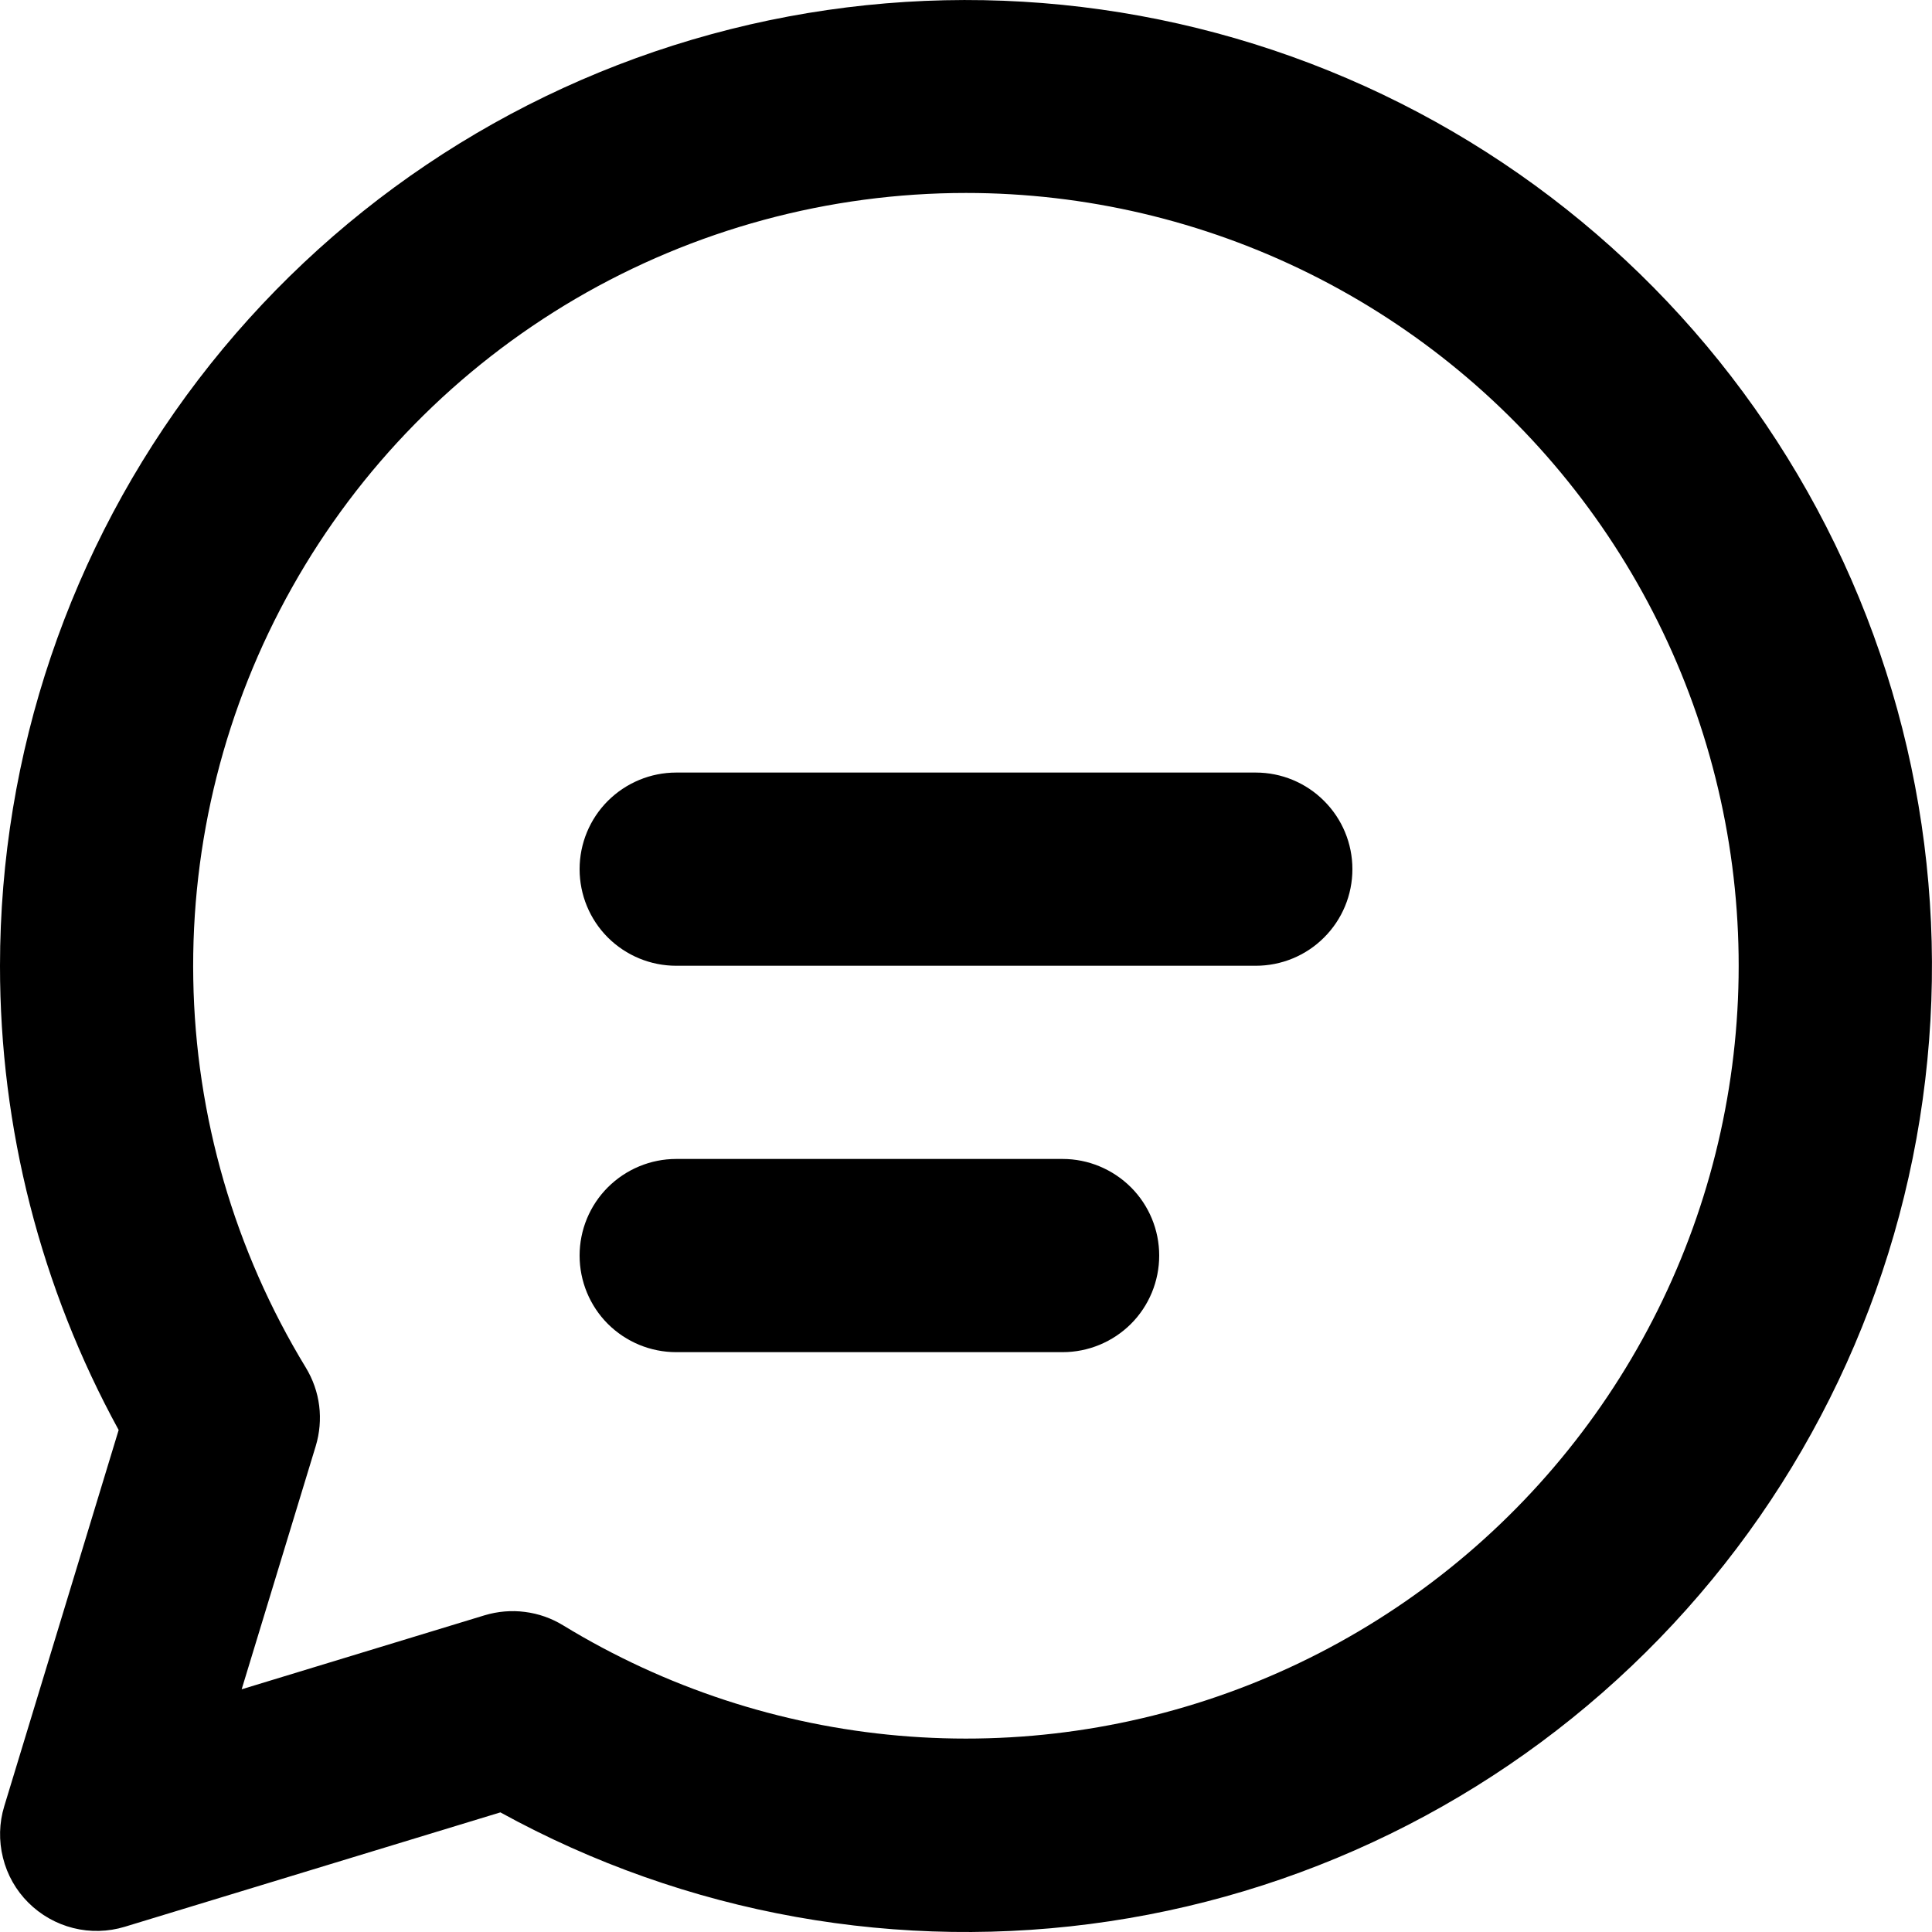
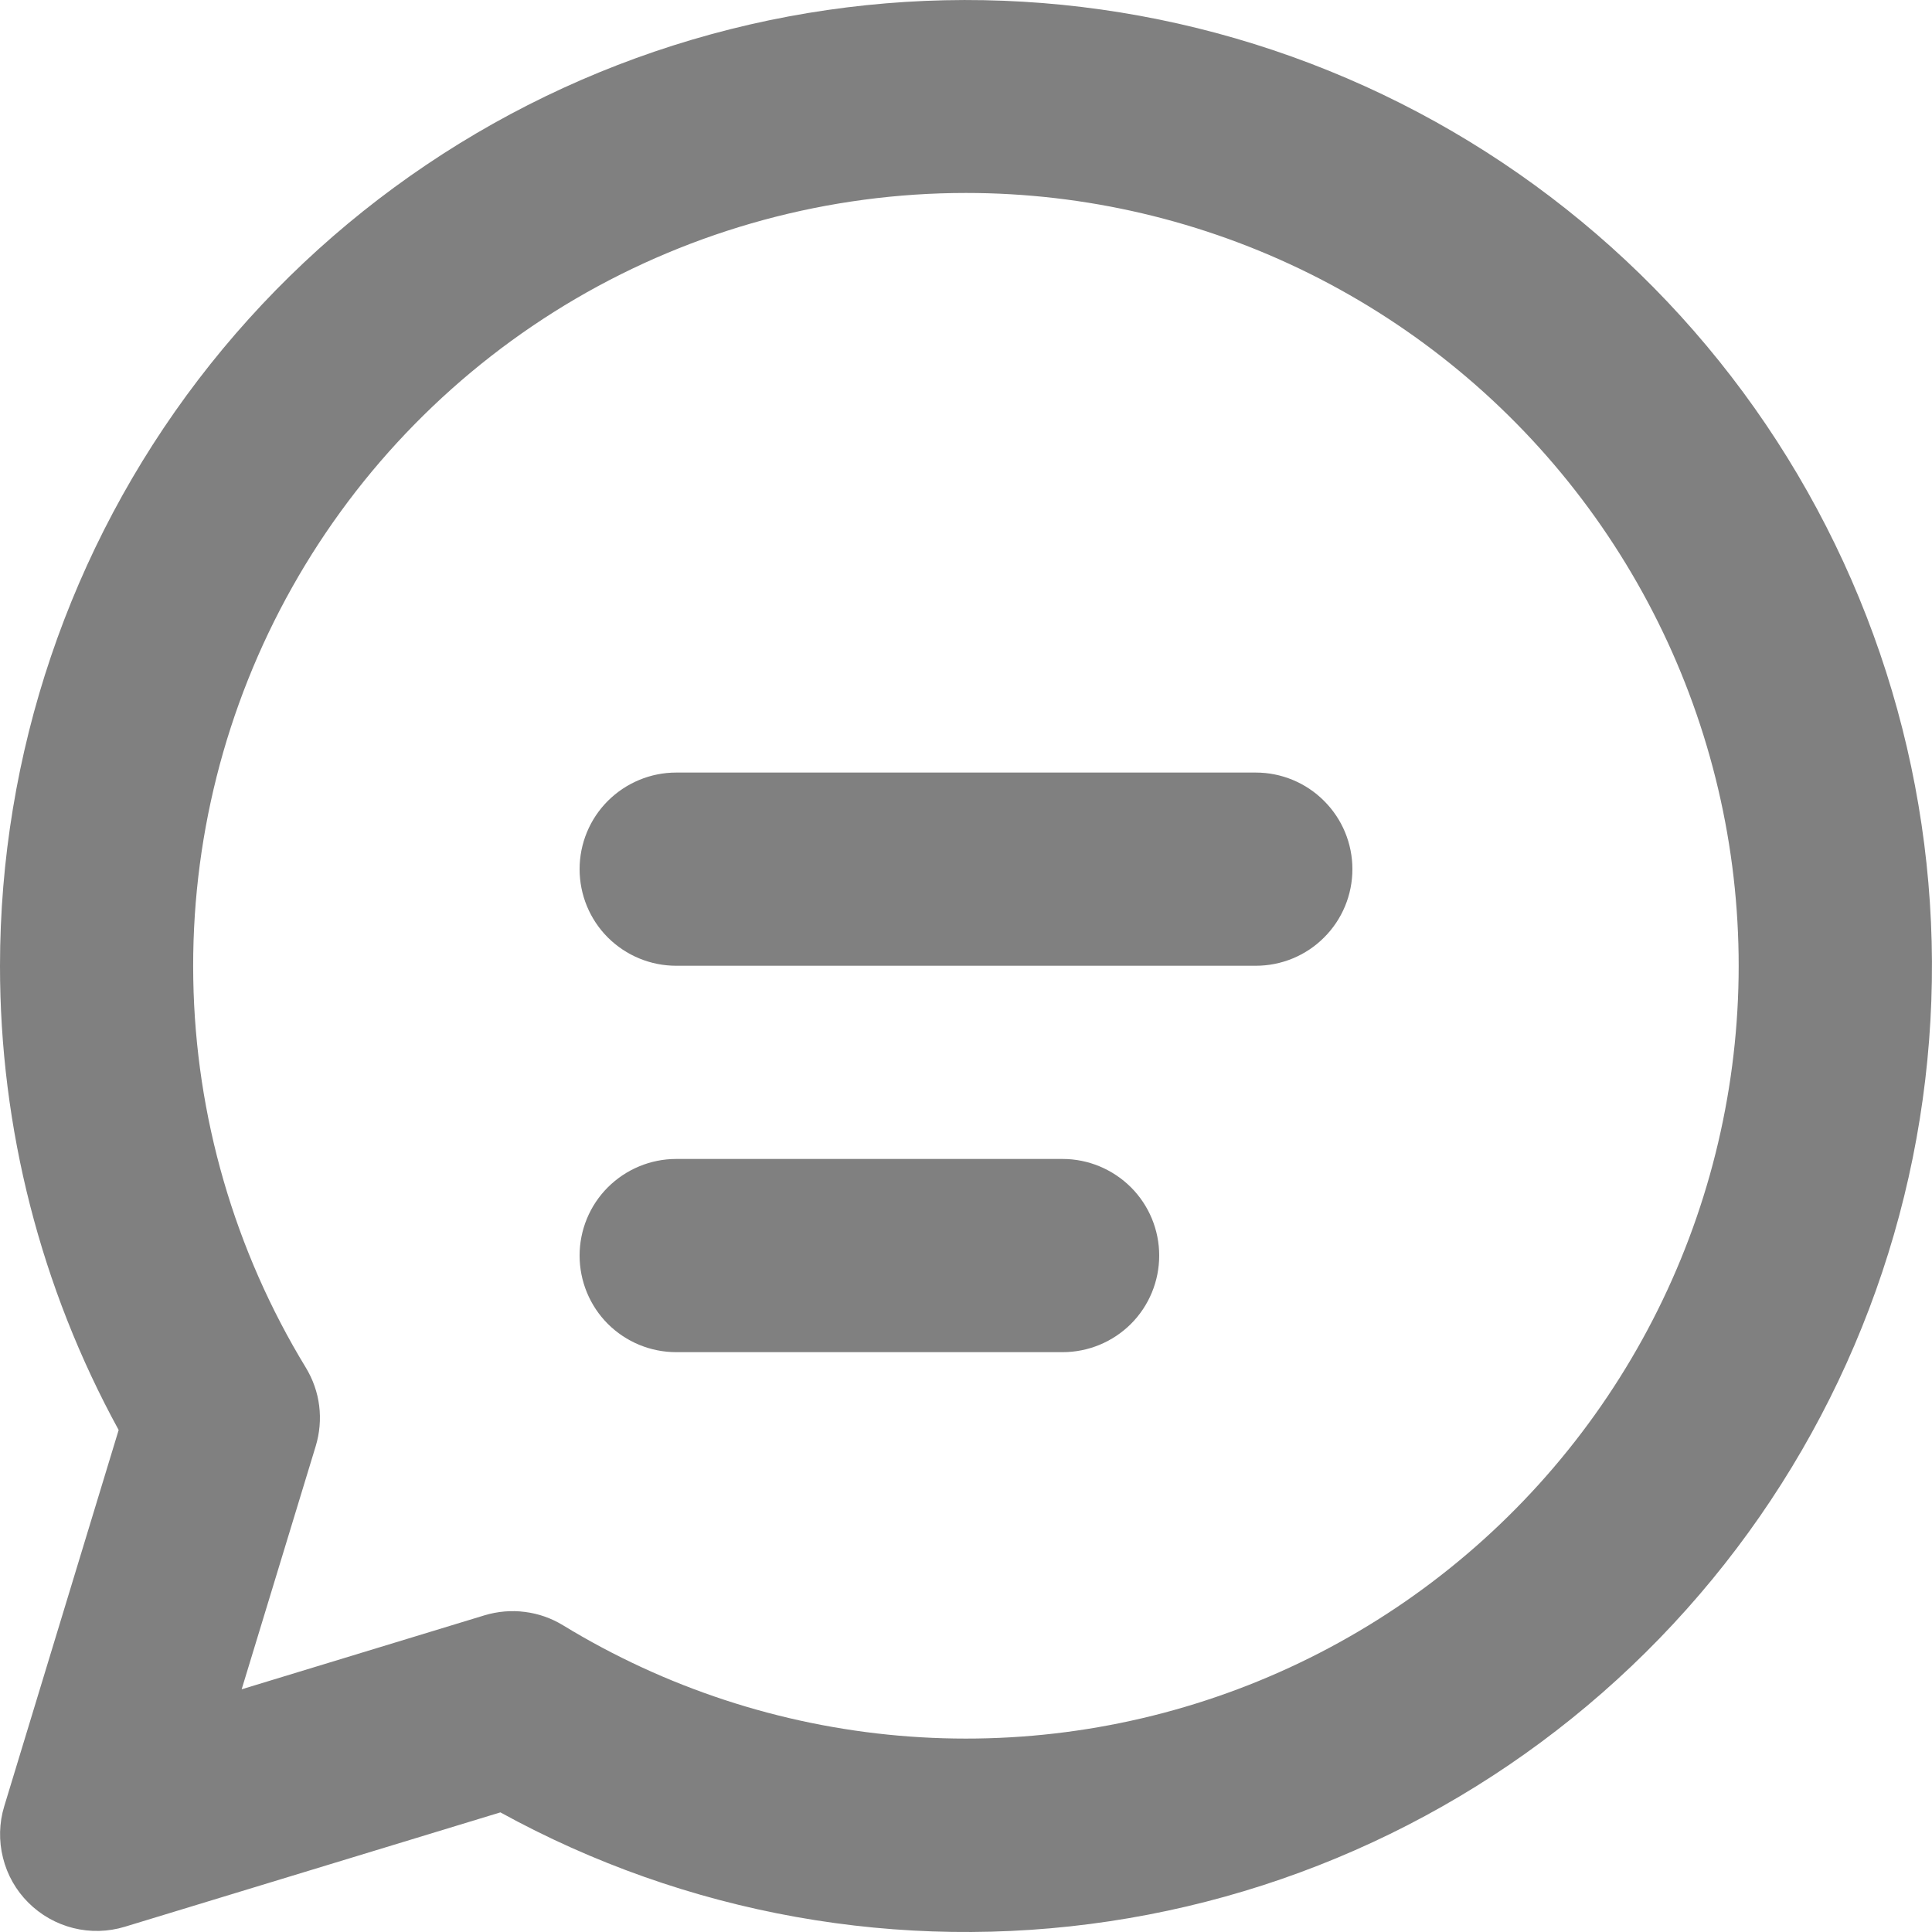
<svg xmlns="http://www.w3.org/2000/svg" width="24" height="24" viewBox="0 0 24 24" fill="none">
-   <path d="M7.2 10.797C7.2 10.479 7.326 10.174 7.551 9.949C7.777 9.724 8.082 9.597 8.4 9.597H15.6C15.918 9.597 16.224 9.724 16.448 9.949C16.674 10.174 16.8 10.479 16.8 10.797C16.8 11.116 16.674 11.421 16.448 11.646C16.224 11.871 15.918 11.997 15.6 11.997H8.4C8.082 11.997 7.777 11.871 7.551 11.646C7.326 11.421 7.2 11.116 7.2 10.797ZM8.4 14.397C8.082 14.397 7.777 14.524 7.551 14.749C7.326 14.974 7.2 15.279 7.2 15.597C7.2 15.915 7.326 16.221 7.551 16.446C7.777 16.671 8.082 16.797 8.4 16.797H13.2C13.518 16.797 13.823 16.671 14.049 16.446C14.274 16.221 14.4 15.915 14.4 15.597C14.4 15.279 14.274 14.974 14.049 14.749C13.823 14.524 13.518 14.397 13.2 14.397H8.4ZM1.35205e-06 11.997C0.001 9.366 0.866 6.809 2.462 4.718C4.059 2.627 6.299 1.118 8.836 0.425C11.374 -0.269 14.069 -0.109 16.508 0.879C18.946 1.867 20.992 3.629 22.33 5.894C23.669 8.159 24.226 10.801 23.916 13.414C23.607 16.026 22.447 18.464 20.615 20.353C18.784 22.242 16.383 23.477 13.781 23.867C11.179 24.258 8.521 23.782 6.216 22.514L1.55 23.935C1.342 23.998 1.121 24.004 0.91 23.951C0.699 23.898 0.506 23.789 0.352 23.635C0.198 23.482 0.089 23.289 0.037 23.078C-0.016 22.867 -0.011 22.645 0.053 22.437L1.474 17.764C0.506 15.996 -0.001 14.013 1.35205e-06 11.997ZM12 2.397C10.296 2.397 8.622 2.851 7.151 3.711C5.681 4.572 4.465 5.808 3.63 7.294C2.795 8.779 2.371 10.461 2.401 12.165C2.43 13.868 2.913 15.534 3.799 16.989C3.887 17.134 3.944 17.295 3.965 17.463C3.986 17.631 3.971 17.802 3.922 17.964L3.002 20.985L6.019 20.066C6.182 20.017 6.353 20.002 6.521 20.024C6.689 20.045 6.851 20.102 6.996 20.191C8.261 20.963 9.688 21.432 11.165 21.561C12.642 21.69 14.128 21.475 15.508 20.933C16.888 20.391 18.123 19.537 19.118 18.437C20.112 17.338 20.839 16.023 21.24 14.596C21.641 13.169 21.707 11.668 21.431 10.212C21.155 8.755 20.546 7.383 19.651 6.201C18.756 5.019 17.599 4.061 16.272 3.401C14.945 2.741 13.482 2.397 12 2.397Z" fill="black" />
+   <path d="M7.2 10.797C7.2 10.479 7.326 10.174 7.551 9.949C7.777 9.724 8.082 9.597 8.4 9.597H15.6C15.918 9.597 16.224 9.724 16.448 9.949C16.674 10.174 16.8 10.479 16.8 10.797C16.8 11.116 16.674 11.421 16.448 11.646C16.224 11.871 15.918 11.997 15.6 11.997H8.4C8.082 11.997 7.777 11.871 7.551 11.646C7.326 11.421 7.2 11.116 7.2 10.797ZM8.4 14.397C8.082 14.397 7.777 14.524 7.551 14.749C7.326 14.974 7.2 15.279 7.2 15.597C7.2 15.915 7.326 16.221 7.551 16.446C7.777 16.671 8.082 16.797 8.4 16.797H13.2C13.518 16.797 13.823 16.671 14.049 16.446C14.274 16.221 14.4 15.915 14.4 15.597C14.4 15.279 14.274 14.974 14.049 14.749C13.823 14.524 13.518 14.397 13.2 14.397H8.4ZM1.35205e-06 11.997C0.001 9.366 0.866 6.809 2.462 4.718C4.059 2.627 6.299 1.118 8.836 0.425C11.374 -0.269 14.069 -0.109 16.508 0.879C18.946 1.867 20.992 3.629 22.33 5.894C23.669 8.159 24.226 10.801 23.916 13.414C23.607 16.026 22.447 18.464 20.615 20.353C18.784 22.242 16.383 23.477 13.781 23.867C11.179 24.258 8.521 23.782 6.216 22.514L1.55 23.935C1.342 23.998 1.121 24.004 0.91 23.951C0.699 23.898 0.506 23.789 0.352 23.635C0.198 23.482 0.089 23.289 0.037 23.078C-0.016 22.867 -0.011 22.645 0.053 22.437L1.474 17.764C0.506 15.996 -0.001 14.013 1.35205e-06 11.997ZM12 2.397C10.296 2.397 8.622 2.851 7.151 3.711C5.681 4.572 4.465 5.808 3.63 7.294C2.795 8.779 2.371 10.461 2.401 12.165C2.43 13.868 2.913 15.534 3.799 16.989C3.887 17.134 3.944 17.295 3.965 17.463C3.986 17.631 3.971 17.802 3.922 17.964L3.002 20.985L6.019 20.066C6.182 20.017 6.353 20.002 6.521 20.024C6.689 20.045 6.851 20.102 6.996 20.191C8.261 20.963 9.688 21.432 11.165 21.561C12.642 21.69 14.128 21.475 15.508 20.933C16.888 20.391 18.123 19.537 19.118 18.437C20.112 17.338 20.839 16.023 21.24 14.596C21.641 13.169 21.707 11.668 21.431 10.212C21.155 8.755 20.546 7.383 19.651 6.201C18.756 5.019 17.599 4.061 16.272 3.401C14.945 2.741 13.482 2.397 12 2.397Z" fill="gray" />
</svg>
